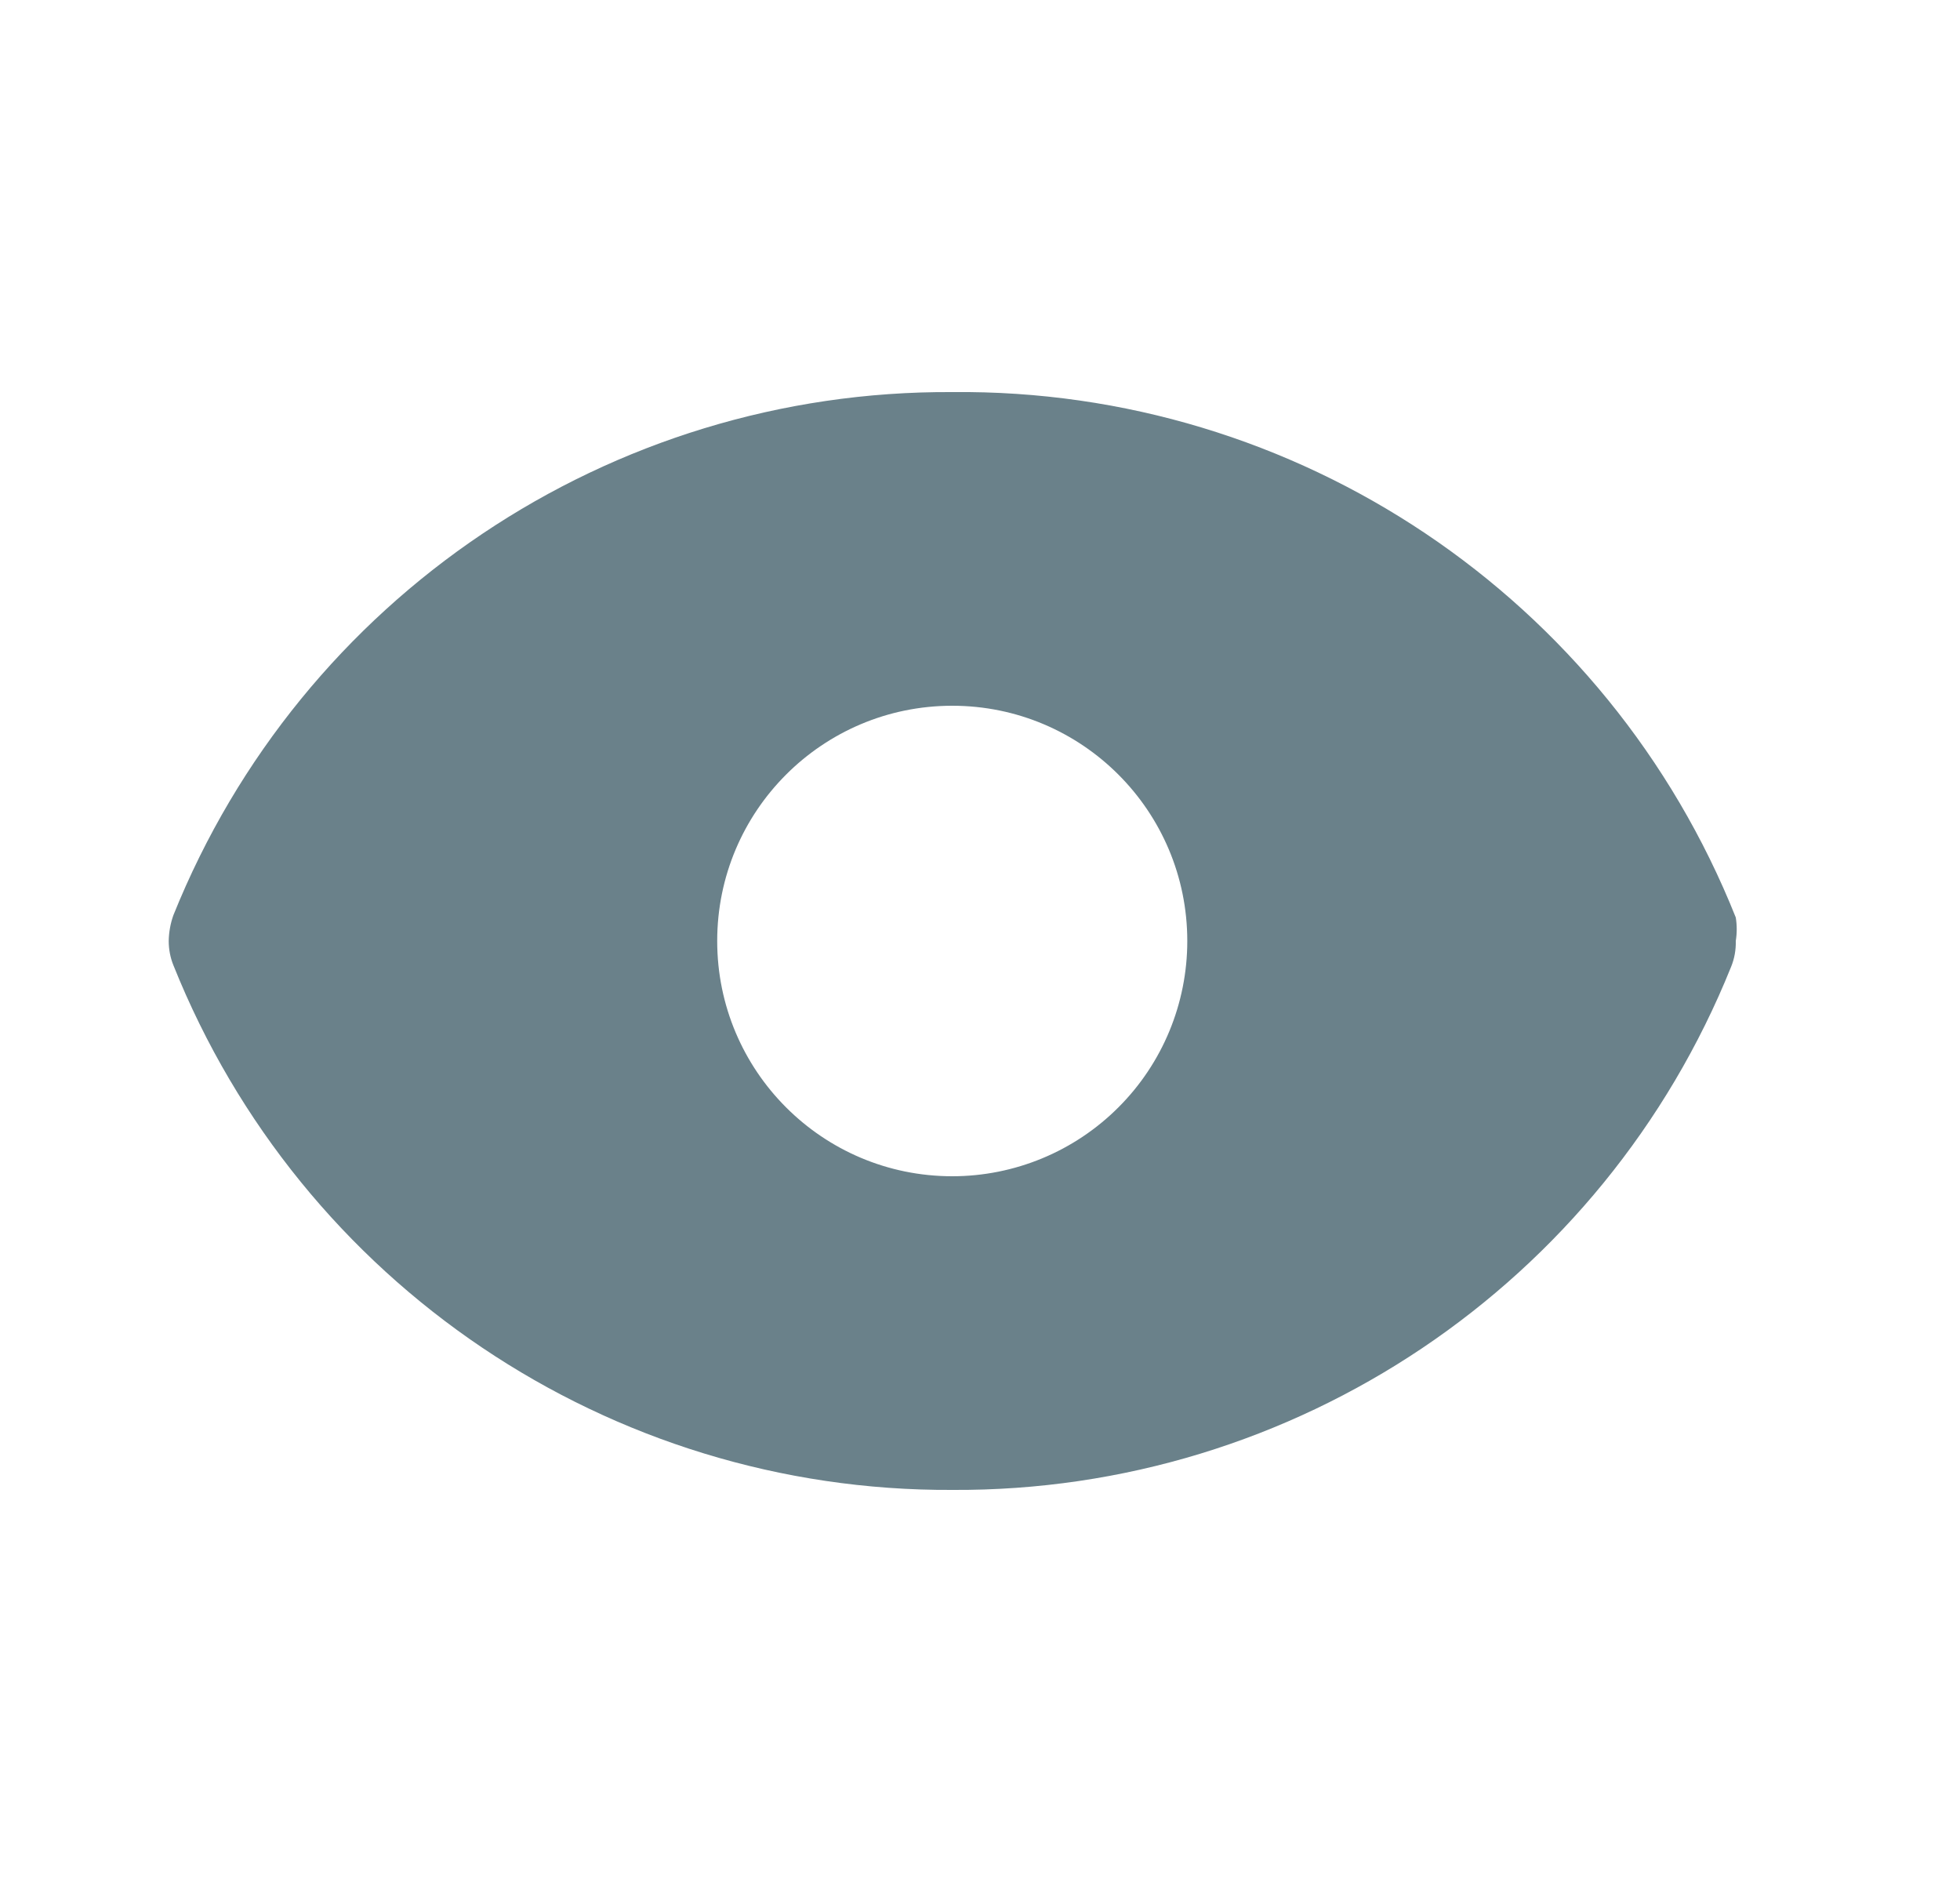
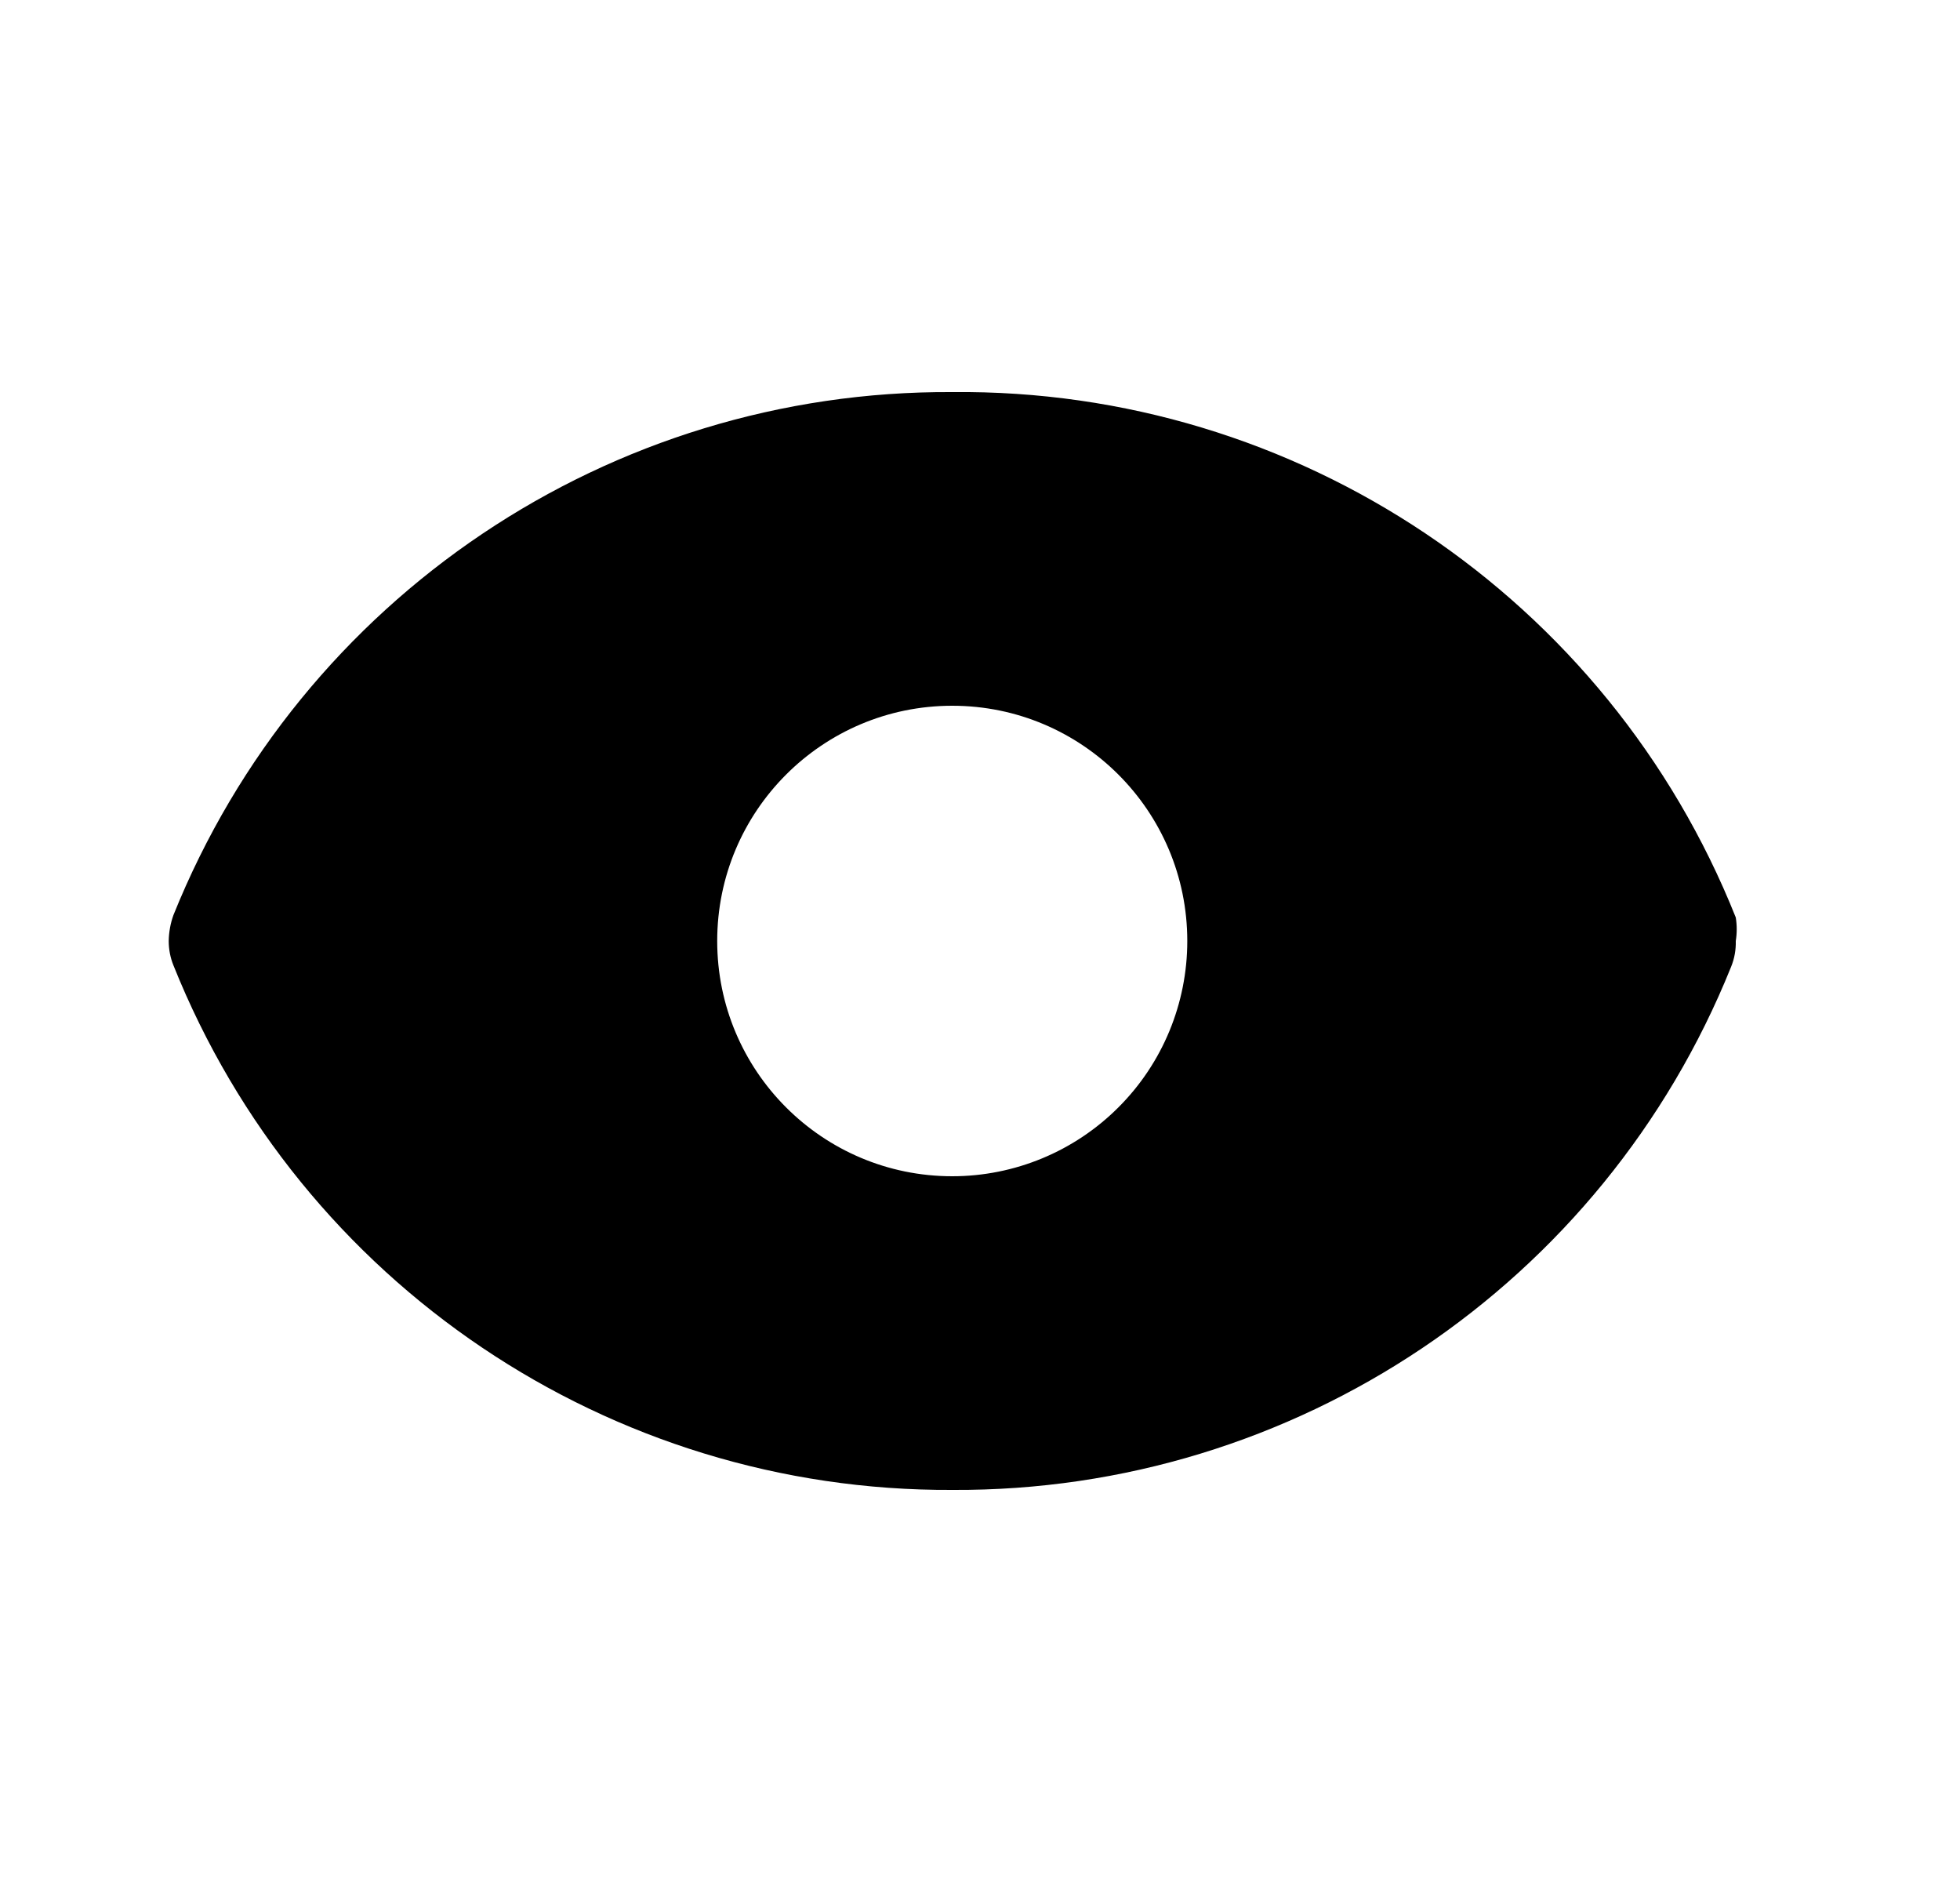
<svg xmlns="http://www.w3.org/2000/svg" width="25" height="24" viewBox="0 0 25 24" fill="currentColor">
-   <path fill-rule="evenodd" clip-rule="evenodd" d="M12.146 5C16.54 4.955 20.511 7.616 22.14 11.7C22.156 11.799 22.156 11.901 22.14 12C22.143 12.113 22.123 12.225 22.08 12.33C20.449 16.381 16.511 19.025 12.146 19C7.776 19.022 3.837 16.369 2.212 12.31C2.172 12.212 2.152 12.106 2.152 12C2.154 11.887 2.174 11.776 2.212 11.67C3.843 7.619 7.781 4.975 12.146 5ZM9.148 12C9.148 13.657 10.49 15 12.146 15C12.941 15 13.704 14.684 14.266 14.121C14.829 13.559 15.144 12.796 15.144 12C15.144 10.343 13.802 9 12.146 9C10.49 9 9.148 10.343 9.148 12Z" fill="#6A818A" />
+   <path fill-rule="evenodd" clip-rule="evenodd" d="M12.146 5C16.54 4.955 20.511 7.616 22.14 11.7C22.156 11.799 22.156 11.901 22.14 12C22.143 12.113 22.123 12.225 22.08 12.33C20.449 16.381 16.511 19.025 12.146 19C7.776 19.022 3.837 16.369 2.212 12.31C2.172 12.212 2.152 12.106 2.152 12C2.154 11.887 2.174 11.776 2.212 11.67C3.843 7.619 7.781 4.975 12.146 5ZM9.148 12C9.148 13.657 10.49 15 12.146 15C12.941 15 13.704 14.684 14.266 14.121C14.829 13.559 15.144 12.796 15.144 12C15.144 10.343 13.802 9 12.146 9C10.49 9 9.148 10.343 9.148 12Z" fill="currentColor" />
</svg>
